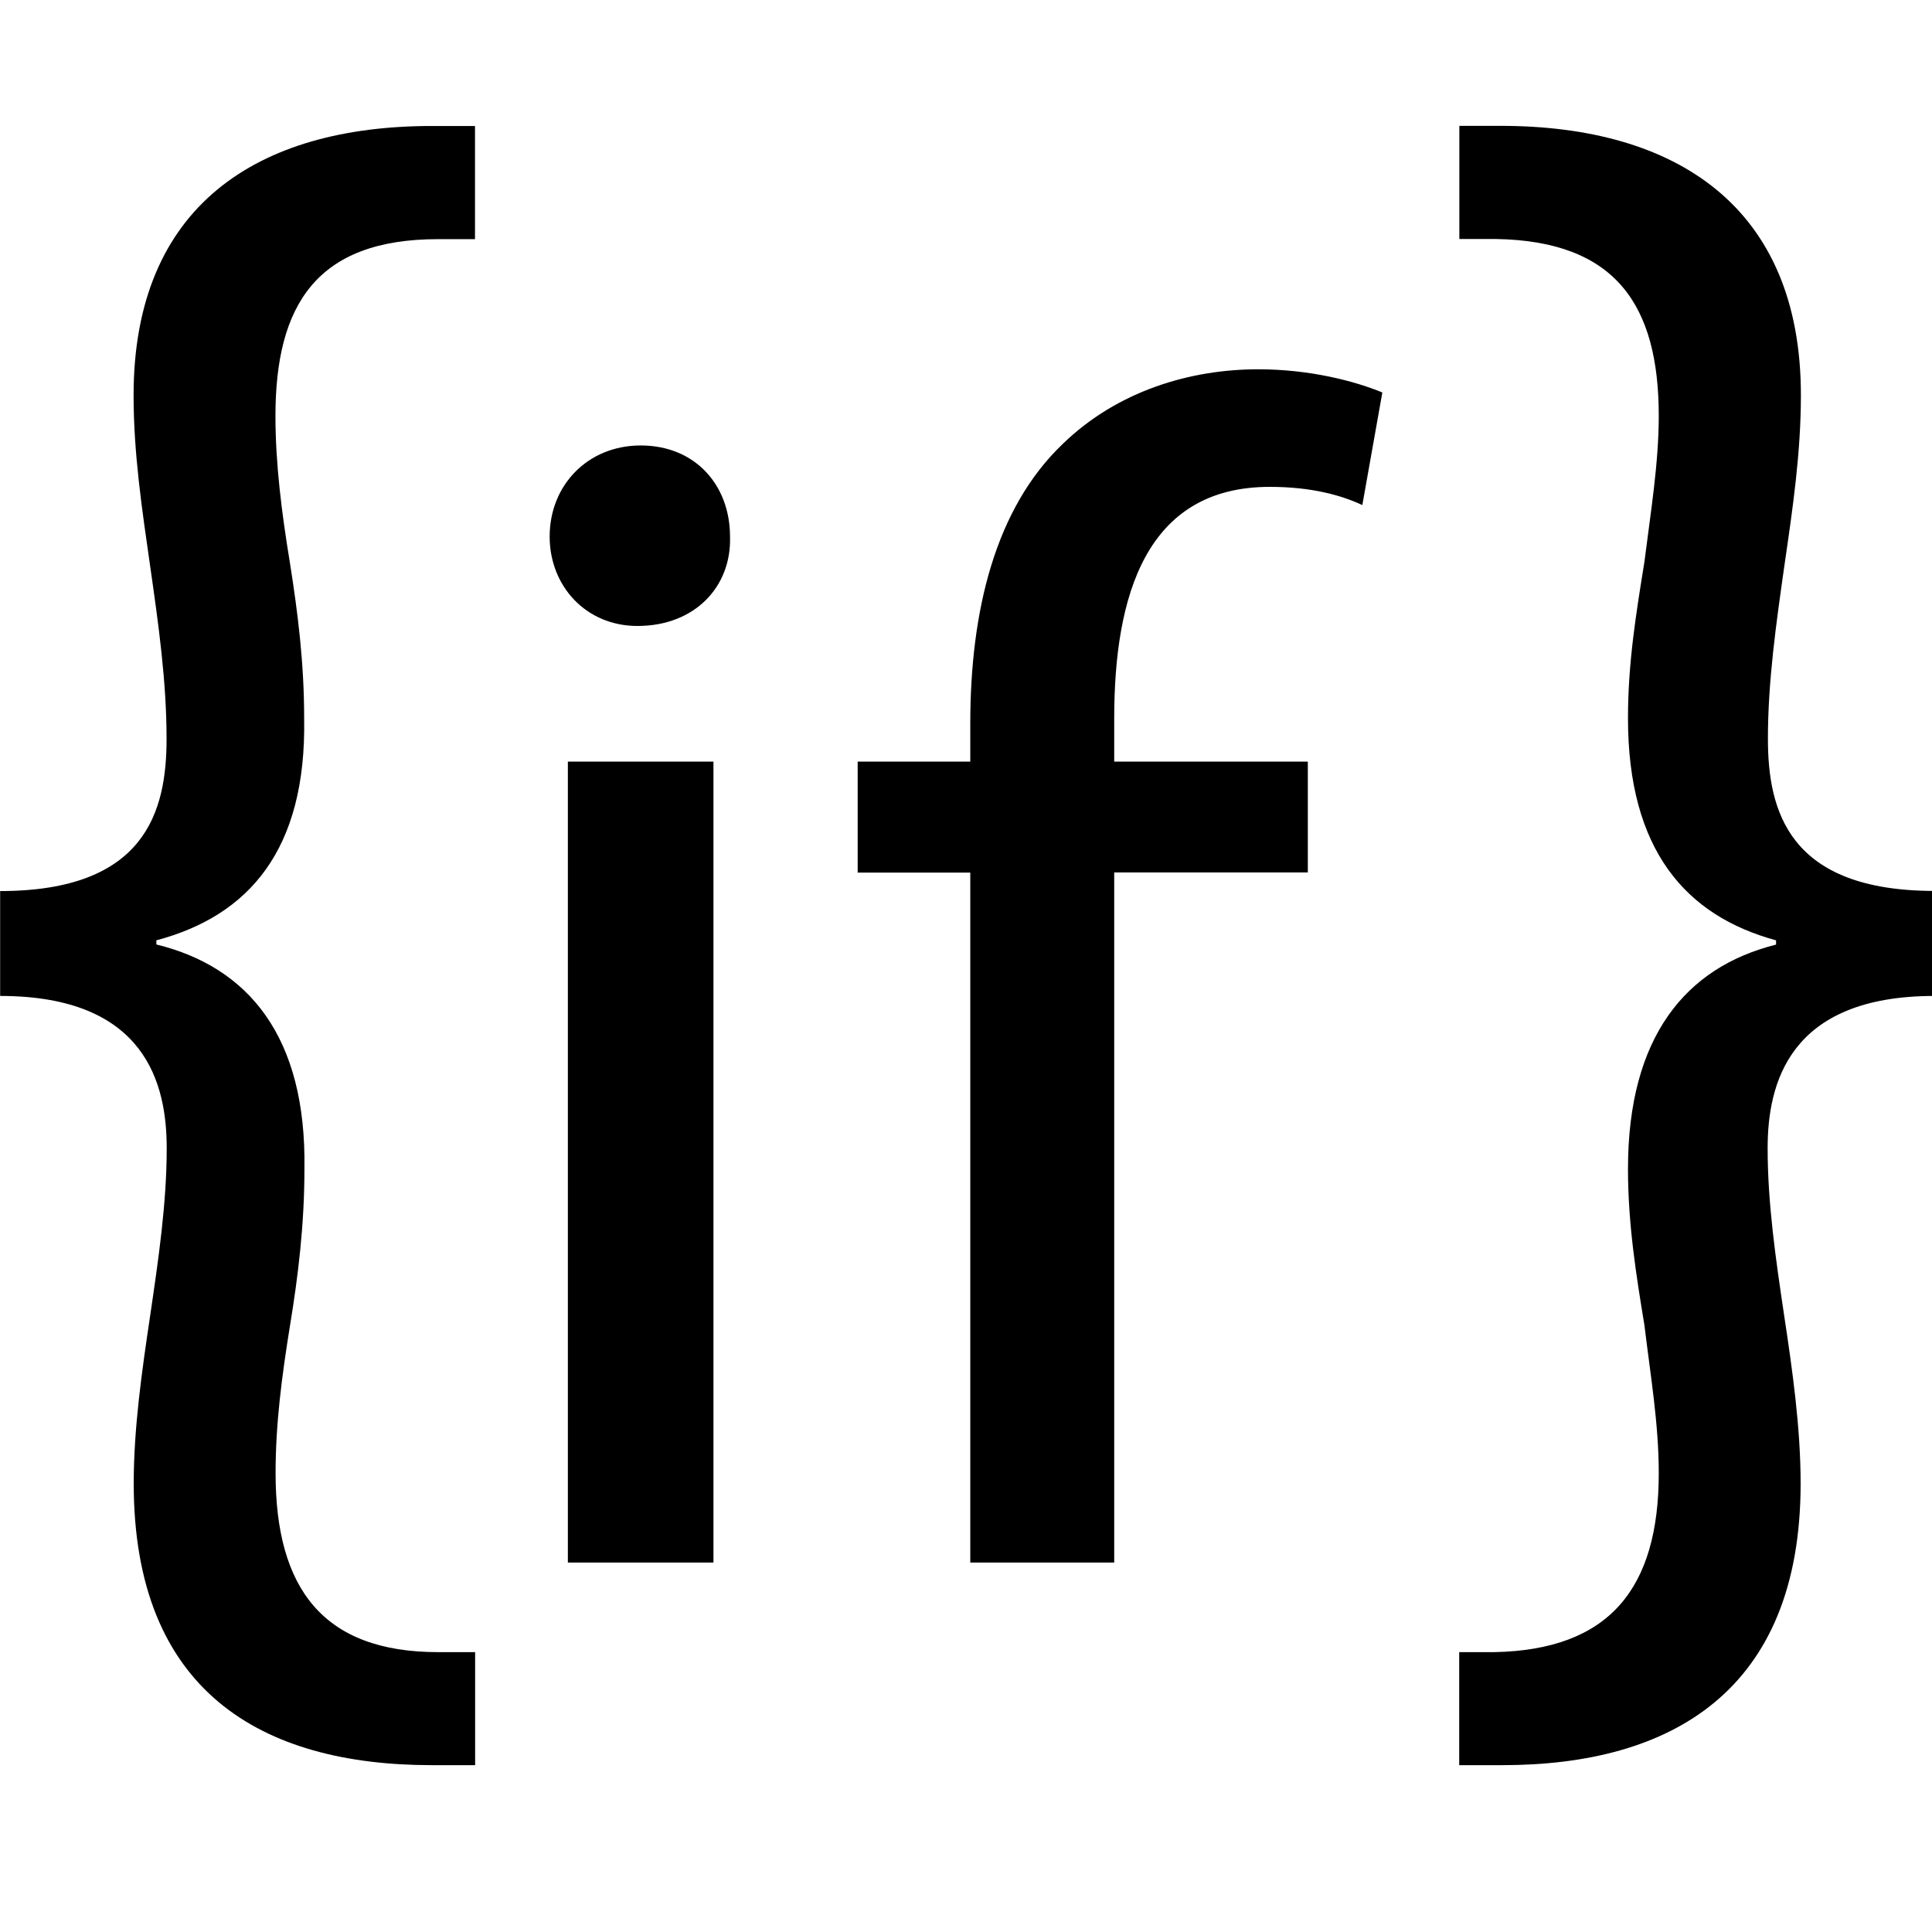
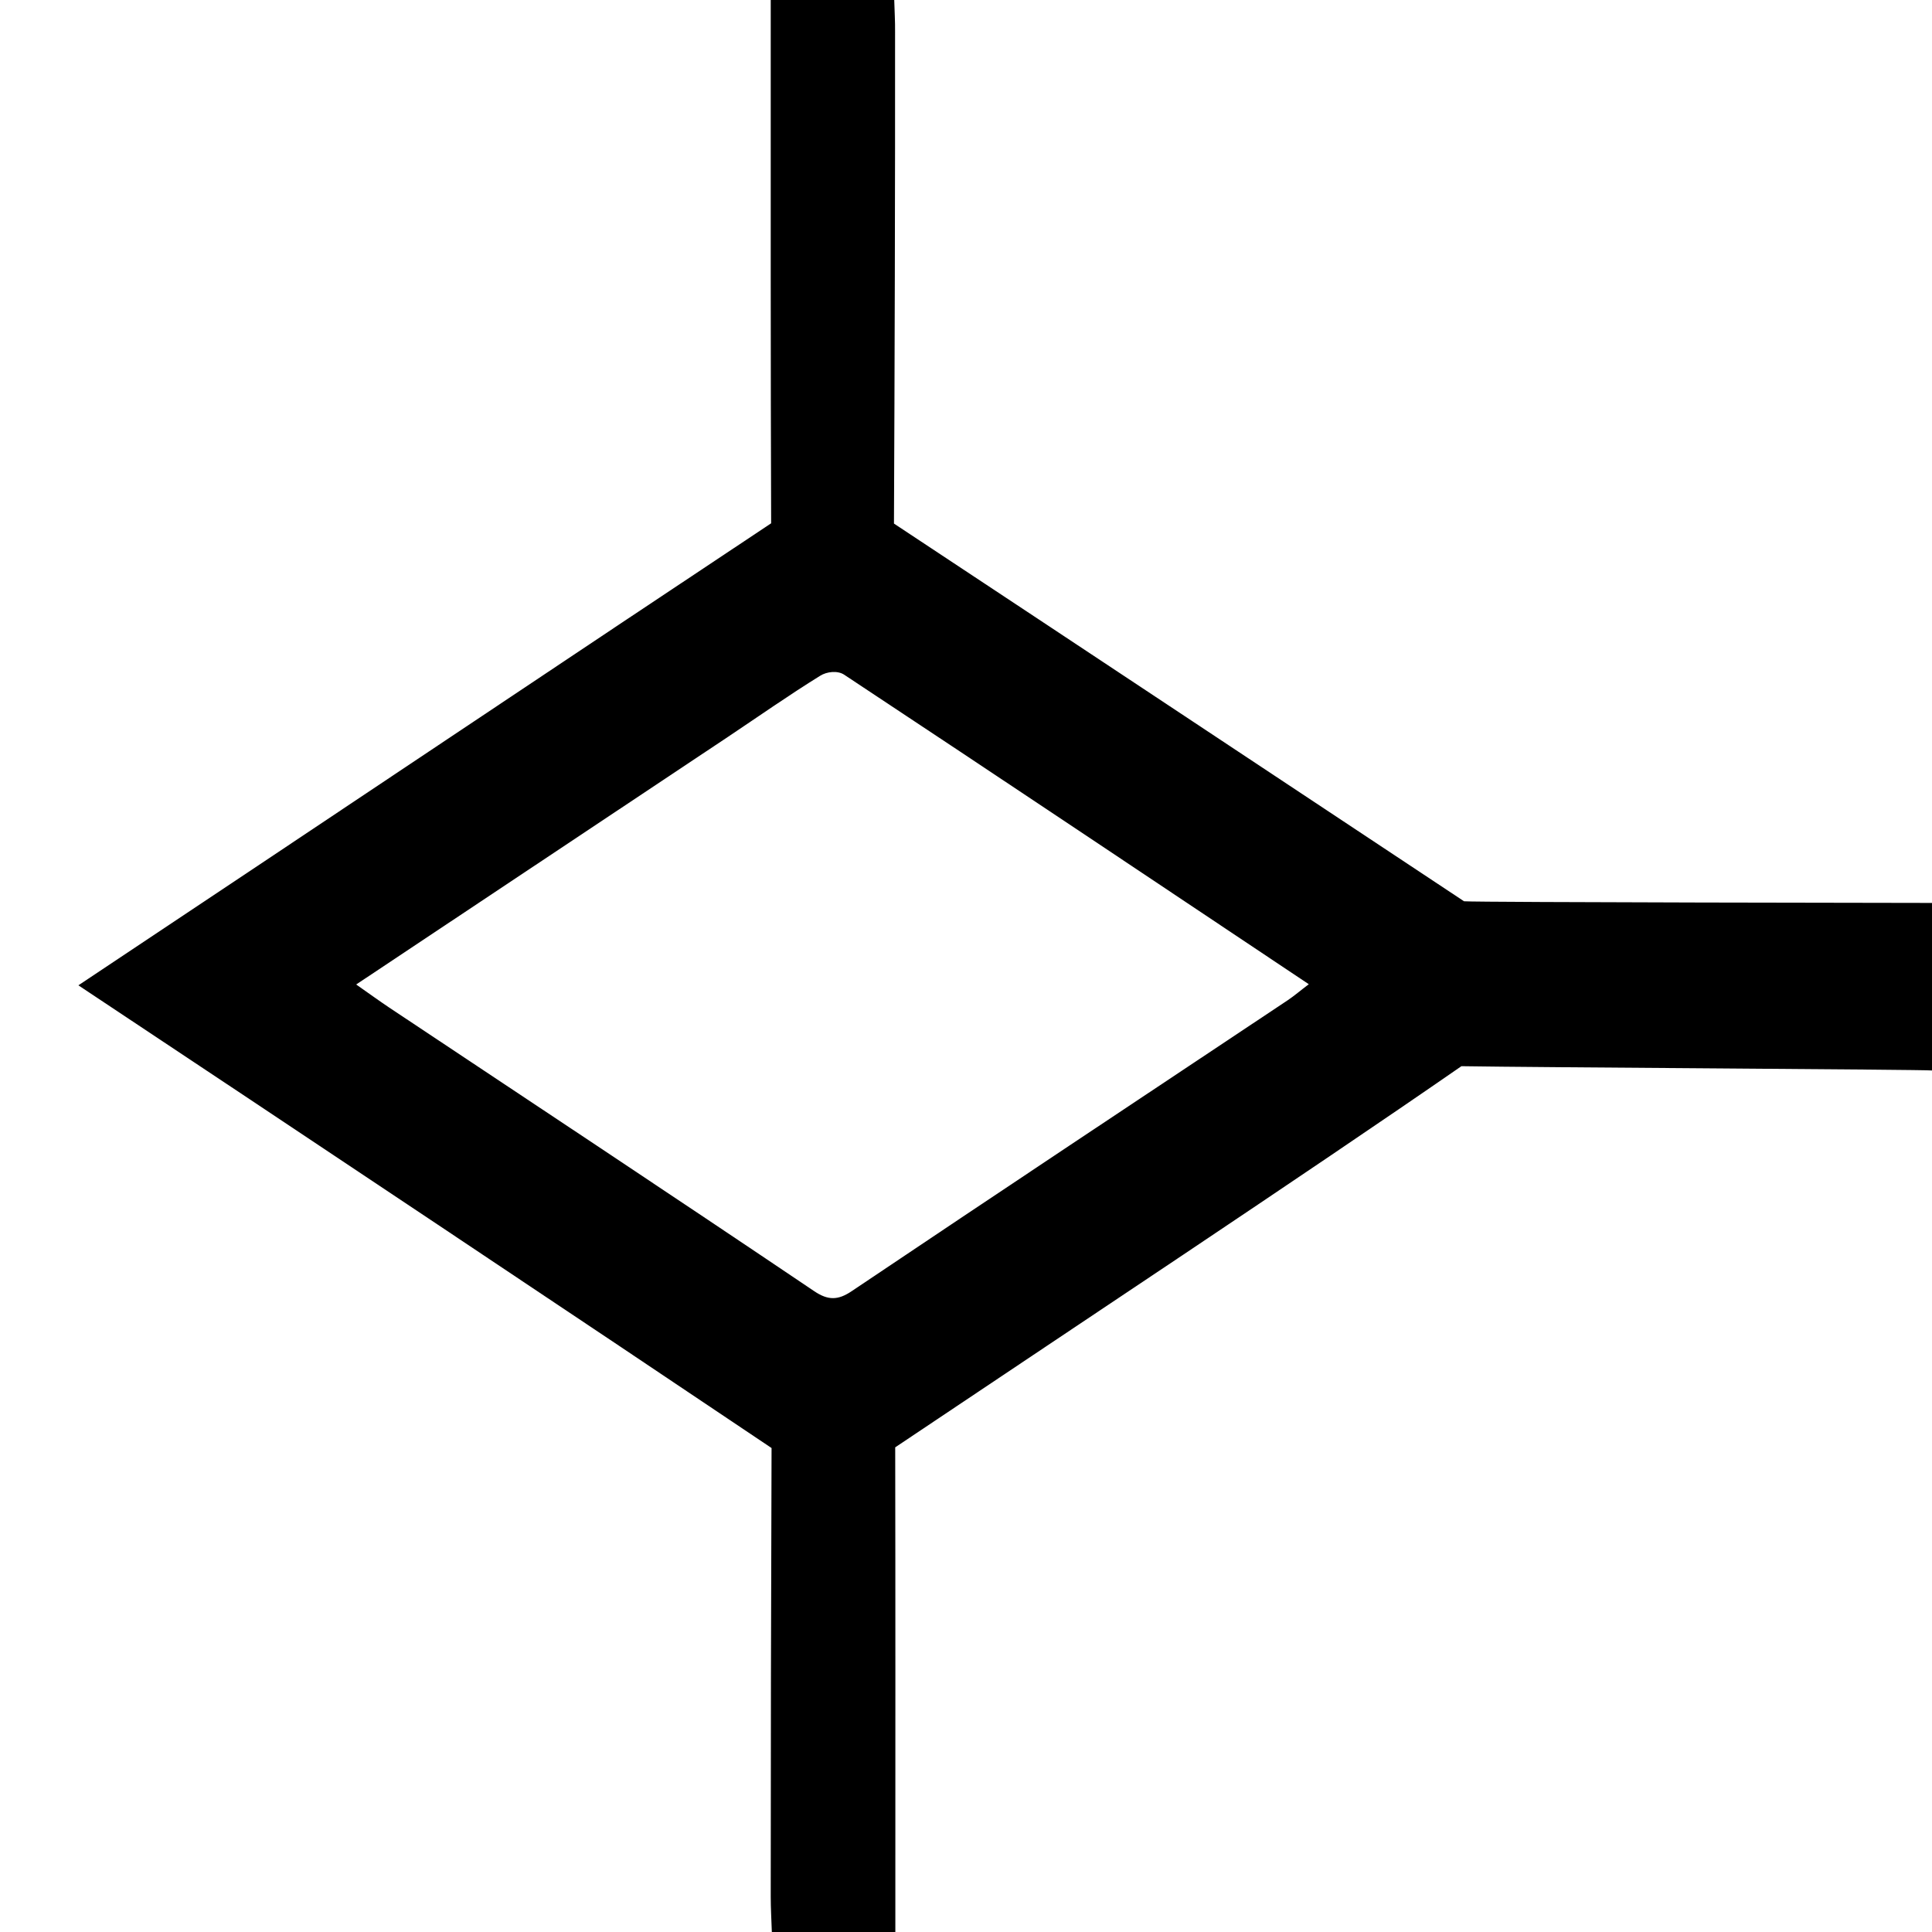
<svg xmlns="http://www.w3.org/2000/svg" version="1.1" id="dgm-if-else" x="0px" y="0px" viewBox="0 0 14 14" style="enable-background:new 0 0 14 14;" xml:space="preserve">
-   <path d="M0,6.457c1.058,0,1.207-0.581,1.207-1.103c0-0.417-0.059-0.834-0.119-1.252  S0.968,3.282,0.968,2.865c0-1.371,0.894-1.952,2.161-1.952h0.313v0.82h-0.268  c-0.88,0-1.178,0.477-1.178,1.282c0,0.343,0.045,0.7,0.104,1.058  c0.059,0.373,0.104,0.73,0.104,1.133C2.221,6.159,1.803,6.636,1.133,6.814  v0.03C1.803,7.008,2.221,7.515,2.206,8.47c0,0.402-0.045,0.774-0.104,1.132  C2.042,9.974,1.997,10.318,1.997,10.675c0,0.835,0.343,1.297,1.178,1.297h0.268  v0.819H3.13c-1.237,0-2.161-0.536-2.161-2.041c0-0.403,0.06-0.82,0.12-1.222  c0.059-0.403,0.119-0.806,0.119-1.208c0-0.462-0.149-1.103-1.207-1.103V6.457z   M14.017,7.217c-1.058,0-1.208,0.641-1.208,1.103c0,0.402,0.059,0.805,0.119,1.208  c0.061,0.402,0.12,0.819,0.12,1.222c0,1.505-0.939,2.041-2.161,2.041h-0.313  V11.972h0.254c0.835-0.016,1.192-0.462,1.192-1.297  c0-0.357-0.059-0.7-0.104-1.073c-0.059-0.358-0.119-0.731-0.119-1.132  c0-0.955,0.417-1.461,1.073-1.625V6.814c-0.655-0.178-1.073-0.655-1.073-1.609  c0-0.403,0.059-0.76,0.119-1.133c0.045-0.358,0.104-0.715,0.104-1.058  c0-0.805-0.313-1.267-1.177-1.282h-0.268V0.912h0.299  c1.267,0,2.176,0.581,2.176,1.952c0,0.417-0.059,0.82-0.12,1.237  c-0.059,0.417-0.119,0.835-0.119,1.252c0,0.522,0.149,1.103,1.208,1.103V7.217z   M5.29,3.888c0.012,0.36-0.252,0.648-0.671,0.648  c-0.372,0-0.636-0.288-0.636-0.648c0-0.372,0.276-0.66,0.66-0.66  C5.038,3.228,5.29,3.516,5.29,3.888z M4.115,11.323V5.519H5.17v5.804H4.115z   M7.031,11.323V6.323h-0.816V5.519h0.816V5.243c0-0.815,0.18-1.559,0.671-2.027  c0.396-0.384,0.924-0.54,1.415-0.54c0.372,0,0.696,0.084,0.9,0.168  l-0.145,0.816C9.718,3.588,9.502,3.528,9.201,3.528  c-0.899,0-1.127,0.792-1.127,1.679v0.312h1.403v0.803H8.074v5.001H7.031z" />
+   <path d="M10.609,6.531c-1.161-0.769-2.862-1.898-4.131-2.737  c0.005-1.091,0.009-2.506,0.008-3.564C6.487,0.155,6.482,0.081,6.48,0  C6.179,0,5.895,0,5.585,0c0,0.097,0,0.173,0,0.249  c0,1.071-0.001,2.447,0.003,3.543c-1.186,0.787-3.587,2.395-5.02,3.348  c1.5,0.996,3.766,2.508,5.023,3.353c-0.004,1.074-0.006,2.294-0.006,3.252  C5.585,13.828,5.59,13.91,5.593,14h0.895v-0.276  c-0-0.971,0.001-2.168-0.001-3.236c1.225-0.822,2.966-1.975,4.103-2.762  C11.123,7.735,13.932,7.75,14,7.757V6.543  C13.932,6.543,10.715,6.539,10.609,6.531z M9.33,7.249  C8.277,7.95,7.223,8.65,6.172,9.356C6.073,9.423,6.001,9.424,5.901,9.357  C4.876,8.666,3.848,7.985,2.82,7.301C2.748,7.253,2.677,7.201,2.581,7.134  C3.499,6.523,4.386,5.932,5.273,5.341c0.223-0.149,0.444-0.304,0.67-0.444  c0.049-0.031,0.127-0.039,0.174-0.008c1.117,0.739,2.232,1.485,3.367,2.243  C9.423,7.178,9.378,7.217,9.33,7.249z" />
</svg>
